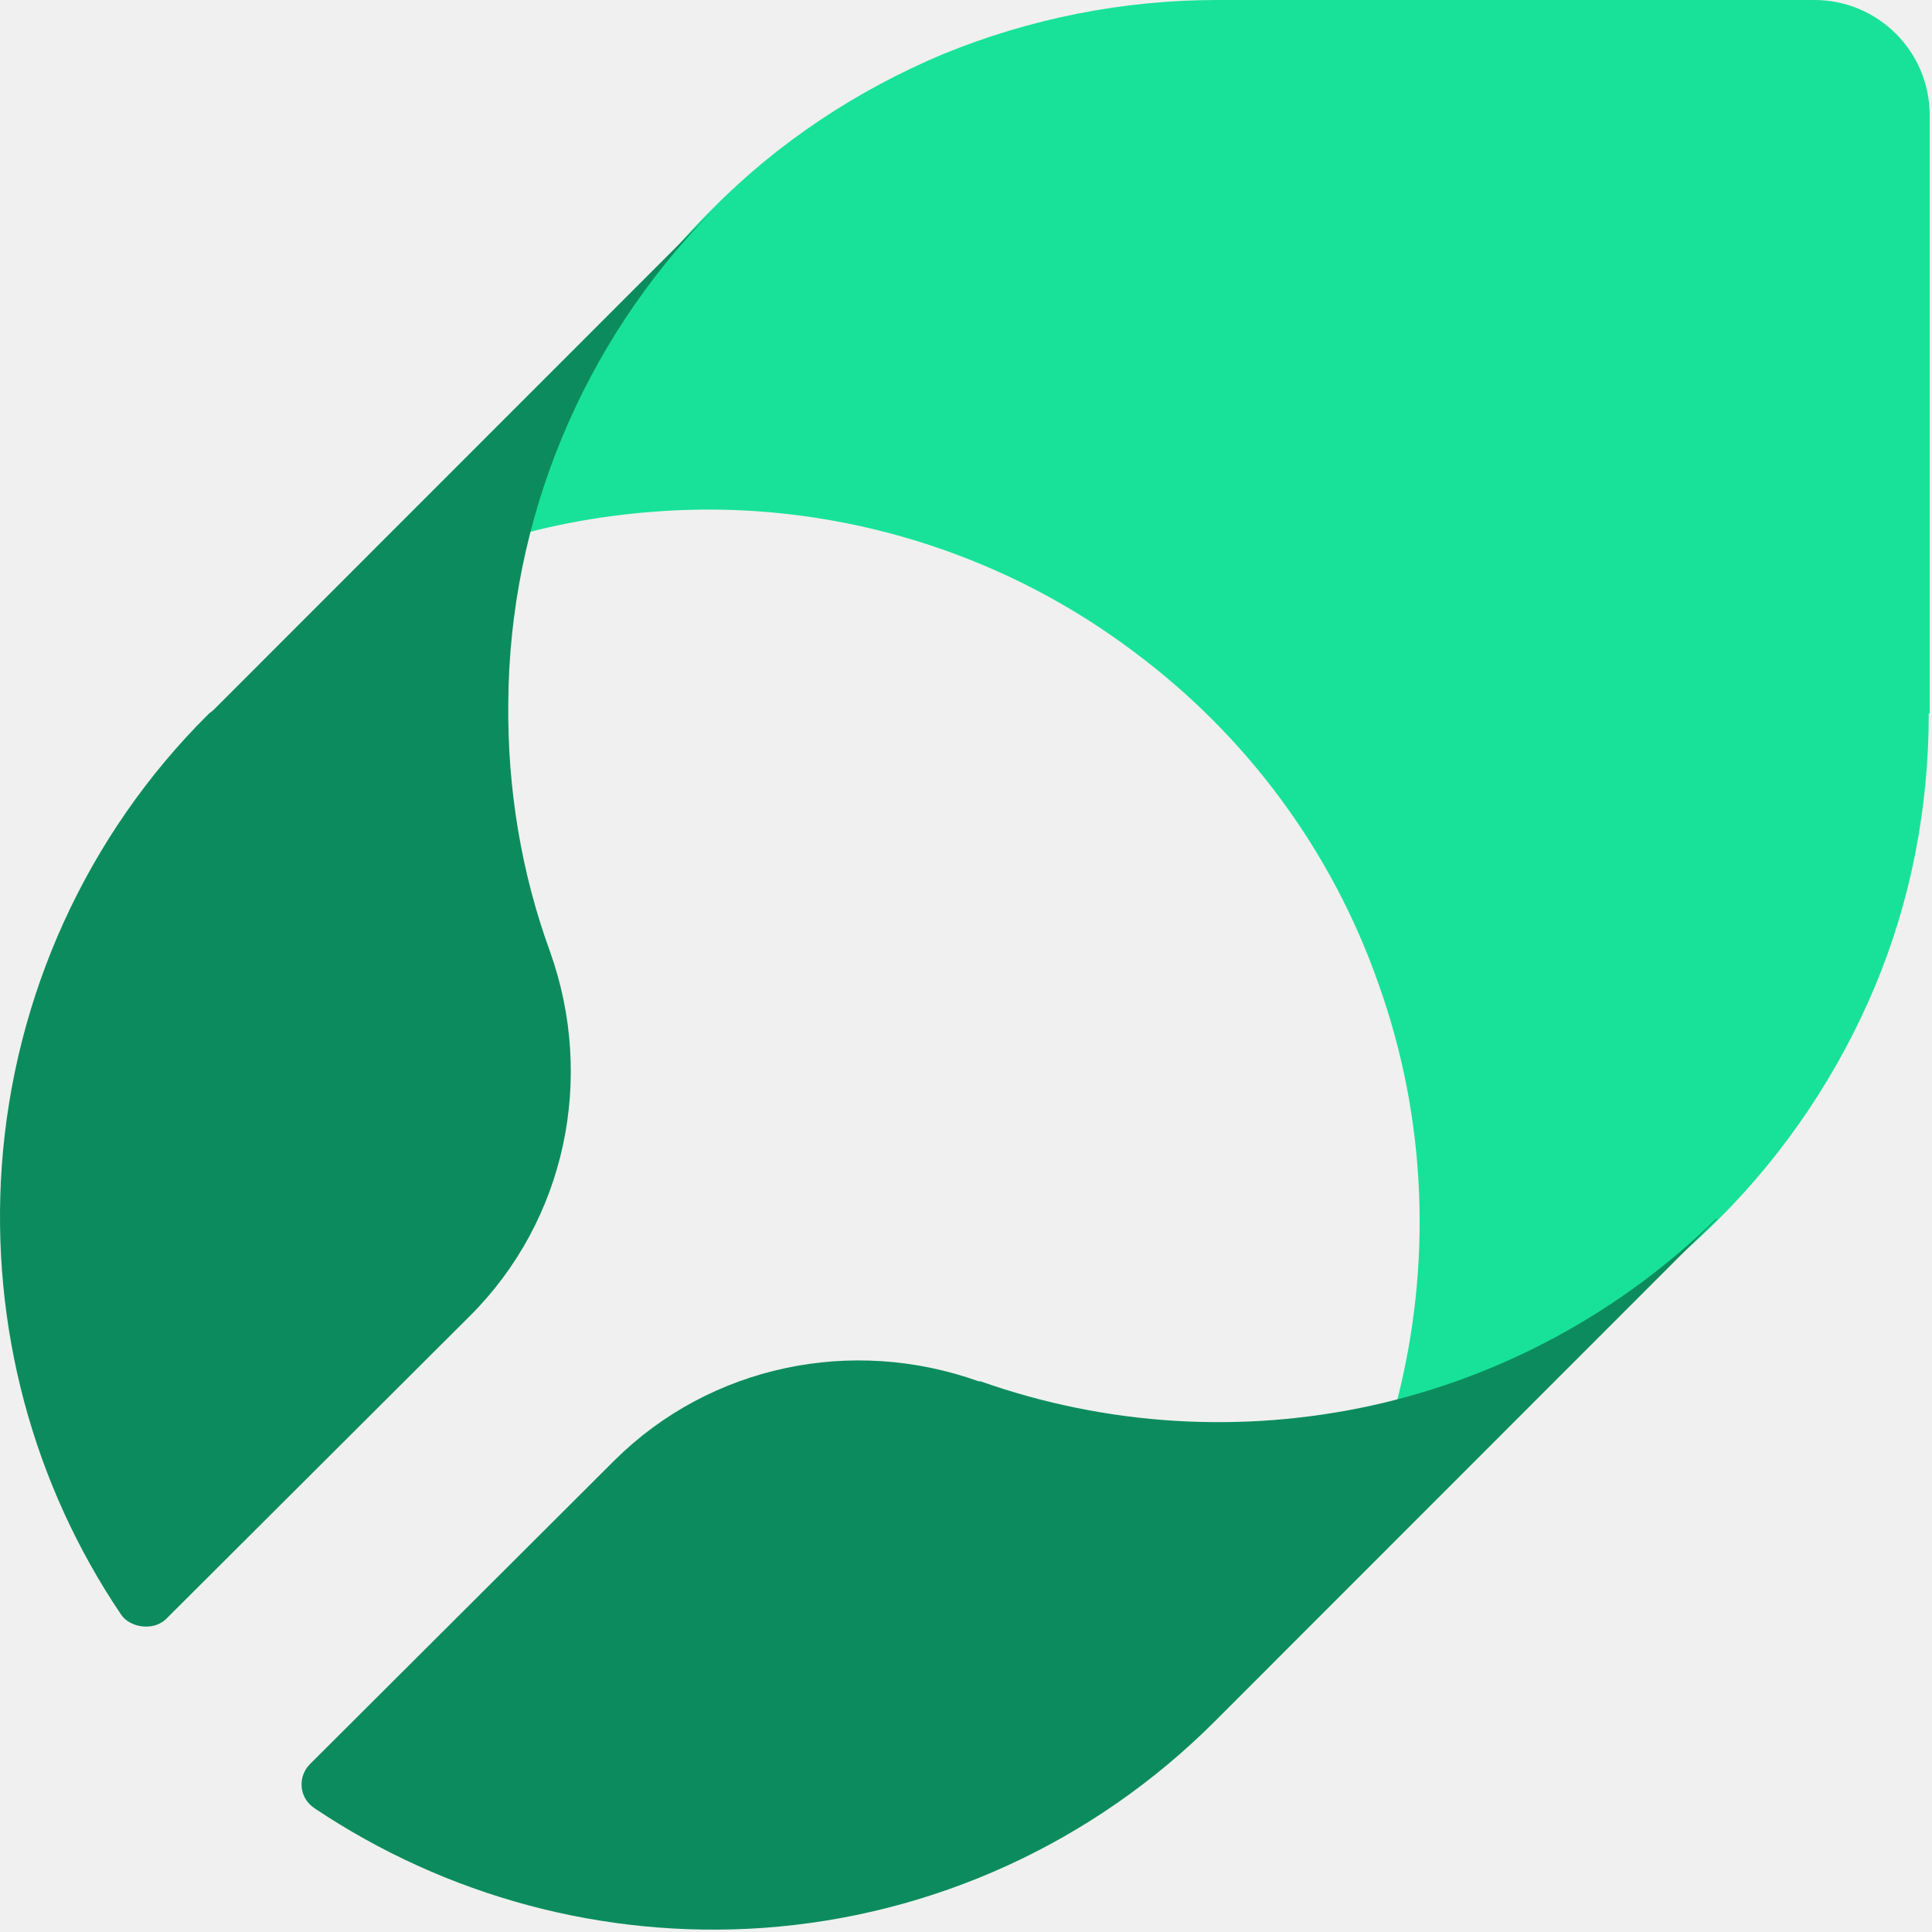
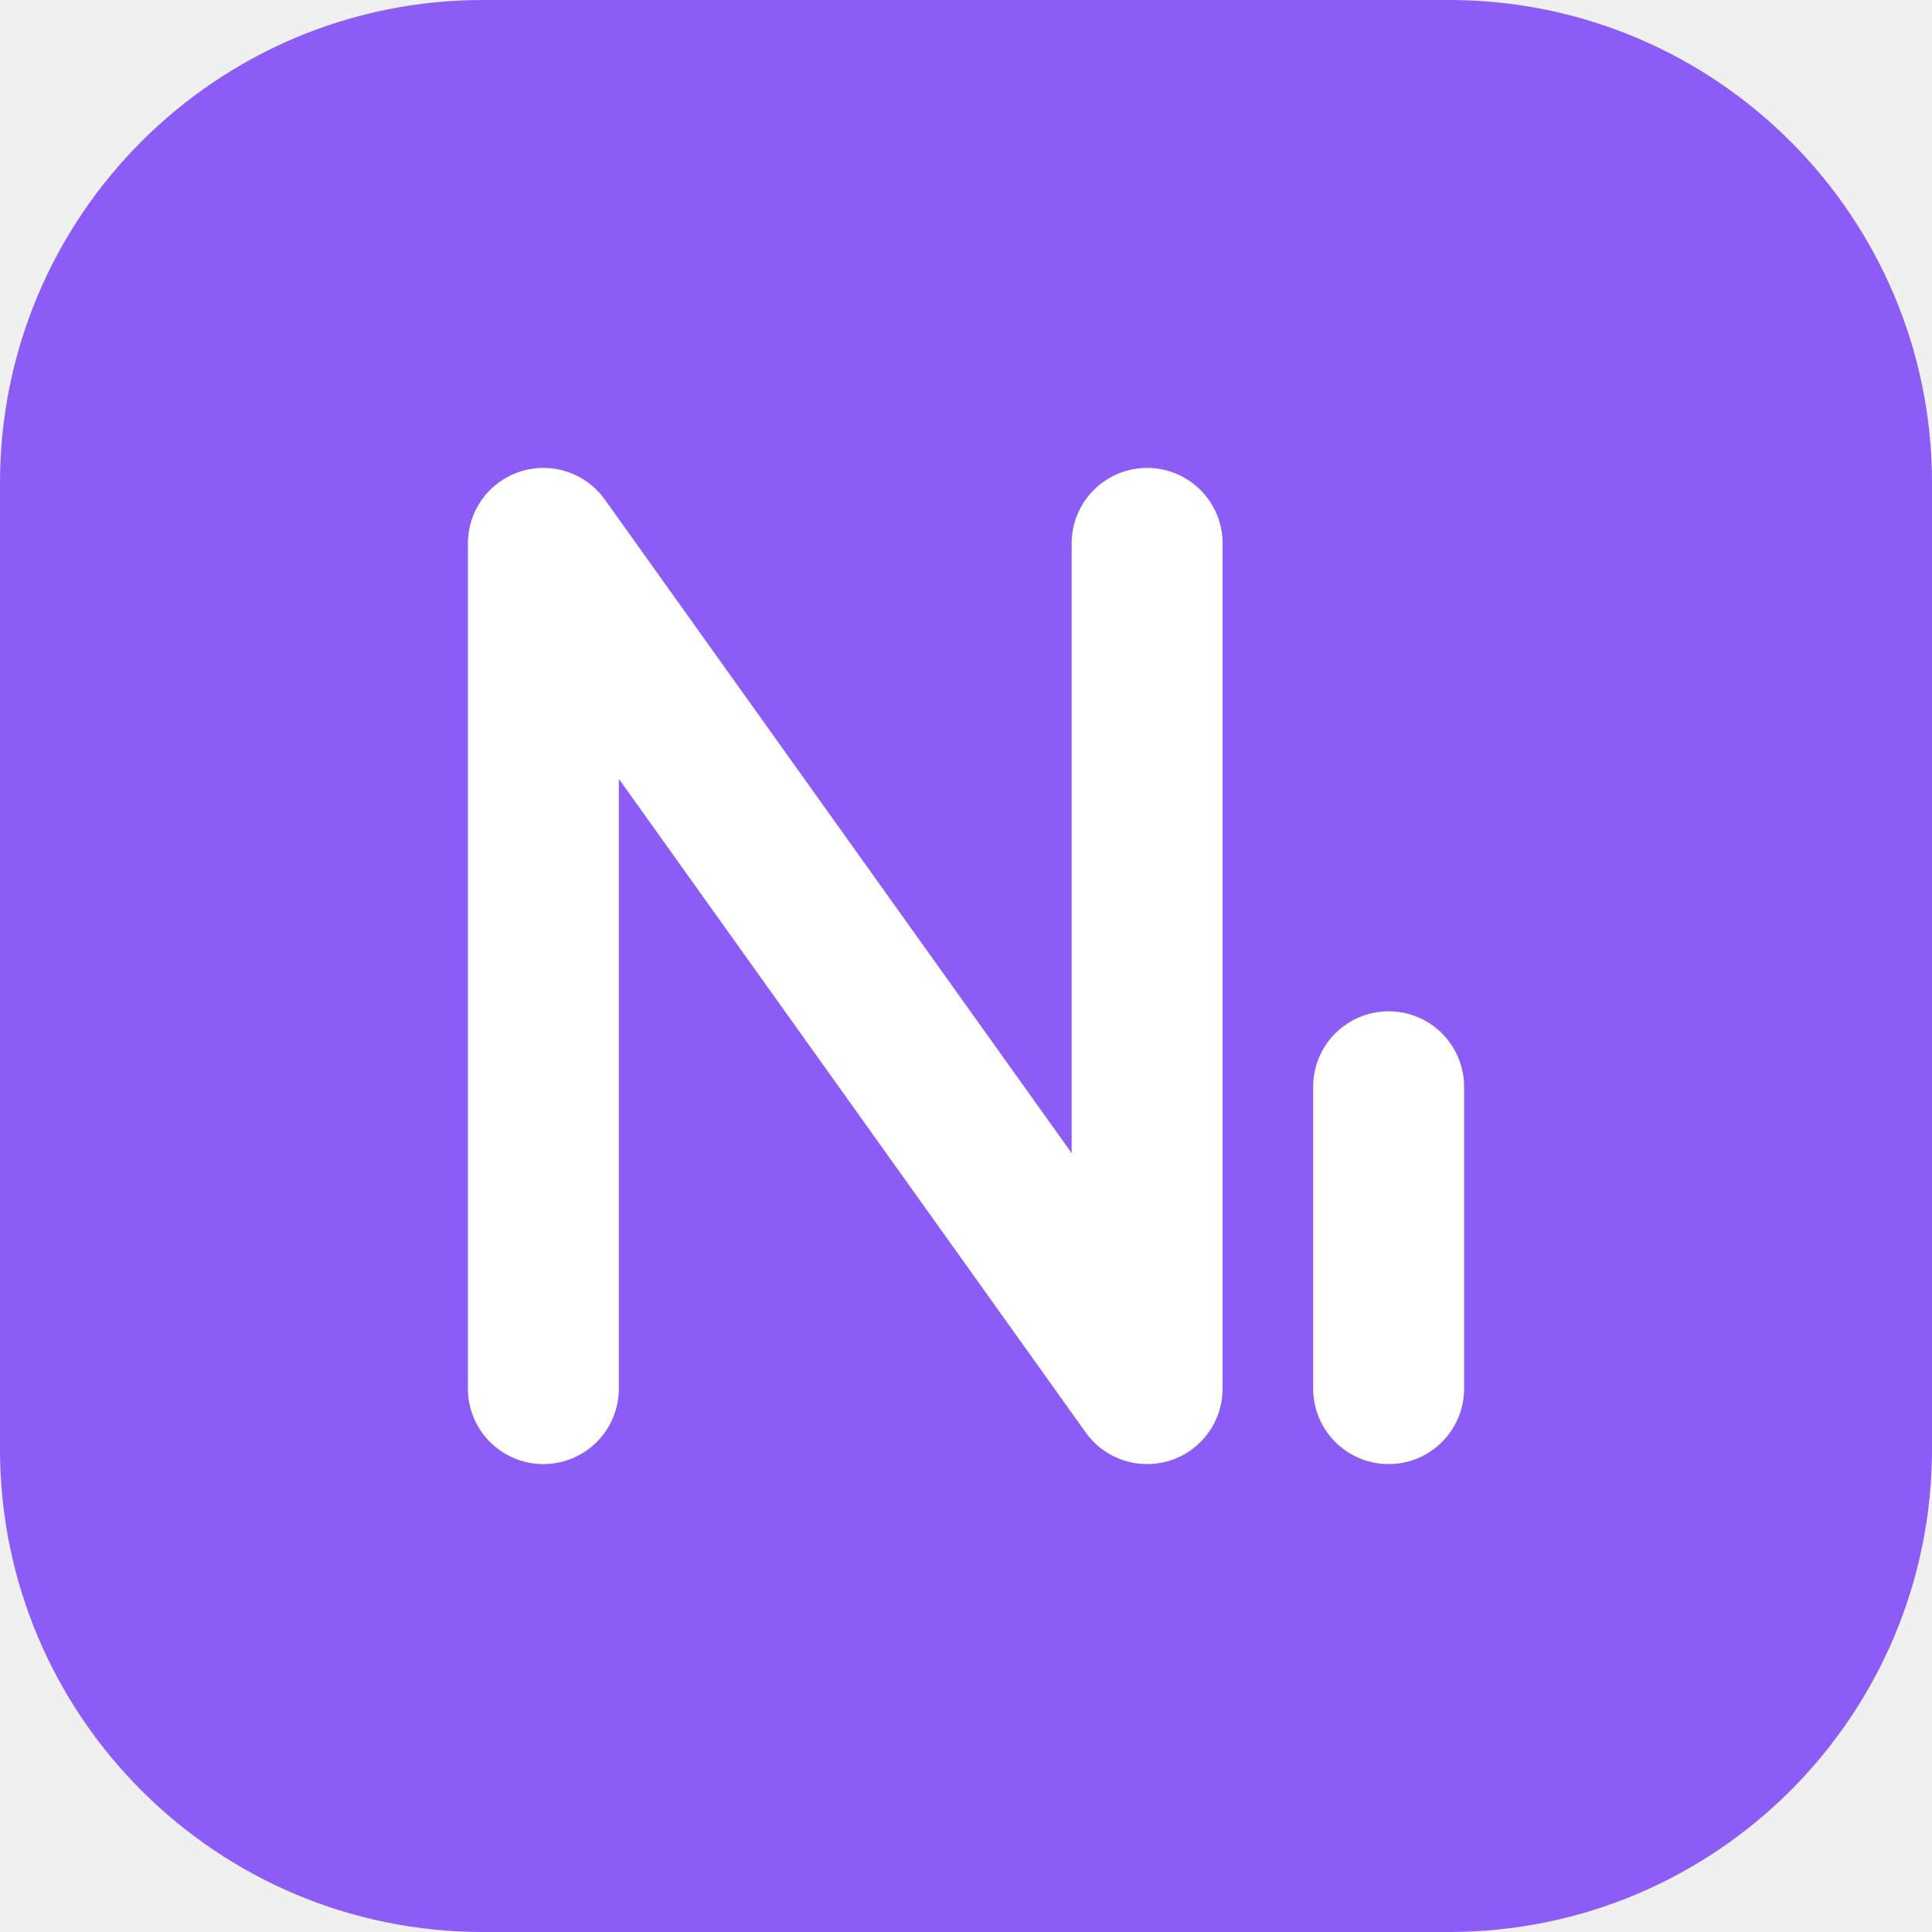
- <svg xmlns="http://www.w3.org/2000/svg" width="502" height="502" viewBox="0 0 502 502" fill="none">
-   <path d="M501.402 185.33V29.962C501.402 13.29 487.876 0 471.453 0H316.156C291.763 0 267.611 4.832 245.15 14.014C222.689 23.438 202.16 36.969 185.012 54.367L183.804 55.575C161.101 78.53 144.92 107.042 136.708 138.454C151.441 134.588 166.656 132.655 181.871 132.413C222.447 131.93 262.298 144.978 294.661 169.383C323.885 191.13 346.104 221.092 358.18 255.645C370.739 290.681 372.188 328.859 362.769 364.862C393.925 356.647 422.666 340.457 445.611 317.744L446.818 316.536C463.966 299.38 477.732 278.841 487.151 256.37C496.571 233.898 501.16 209.735 501.16 185.33H501.402Z" fill="#18E299" />
-   <path d="M132.071 182.706C132.312 135.044 151.32 89.307 184.764 55.125L55.557 184.391C55.076 184.873 54.594 185.113 54.113 185.595C22.593 216.888 3.586 258.774 0.458 303.066C-2.43 344.47 8.397 385.392 31.496 419.575C33.699 422.835 39.677 423.907 43.046 420.778L122.206 341.822C146.989 317.028 154.689 280.198 142.899 247.219C135.44 226.758 131.831 204.852 132.071 182.706Z" fill="#0C8C5E" />
-   <path d="M446.067 316.547C421.284 340.86 390.245 357.71 356.56 365.172C322.634 372.635 287.506 370.468 254.783 358.914C254.783 358.914 254.542 358.914 254.301 358.914C221.338 347.118 184.525 354.821 159.742 379.375L80.581 458.331C77.212 461.701 77.694 467.238 81.784 469.885C115.95 492.754 156.855 503.827 198.24 500.938C242.512 497.809 284.137 478.792 315.656 447.258L316.859 446.054L446.067 316.788V316.547Z" fill="#0C8C5E" />
+ <svg xmlns="http://www.w3.org/2000/svg" width="32" height="32" viewBox="0 0 32 32" fill="none">
+   <rect width="32" height="32" rx="8" fill="#8B5CF6" />
+   <path d="M9 23V9L19 23V9M23 23V18" stroke="white" stroke-width="2.5" stroke-linecap="round" stroke-linejoin="round" />
</svg>
